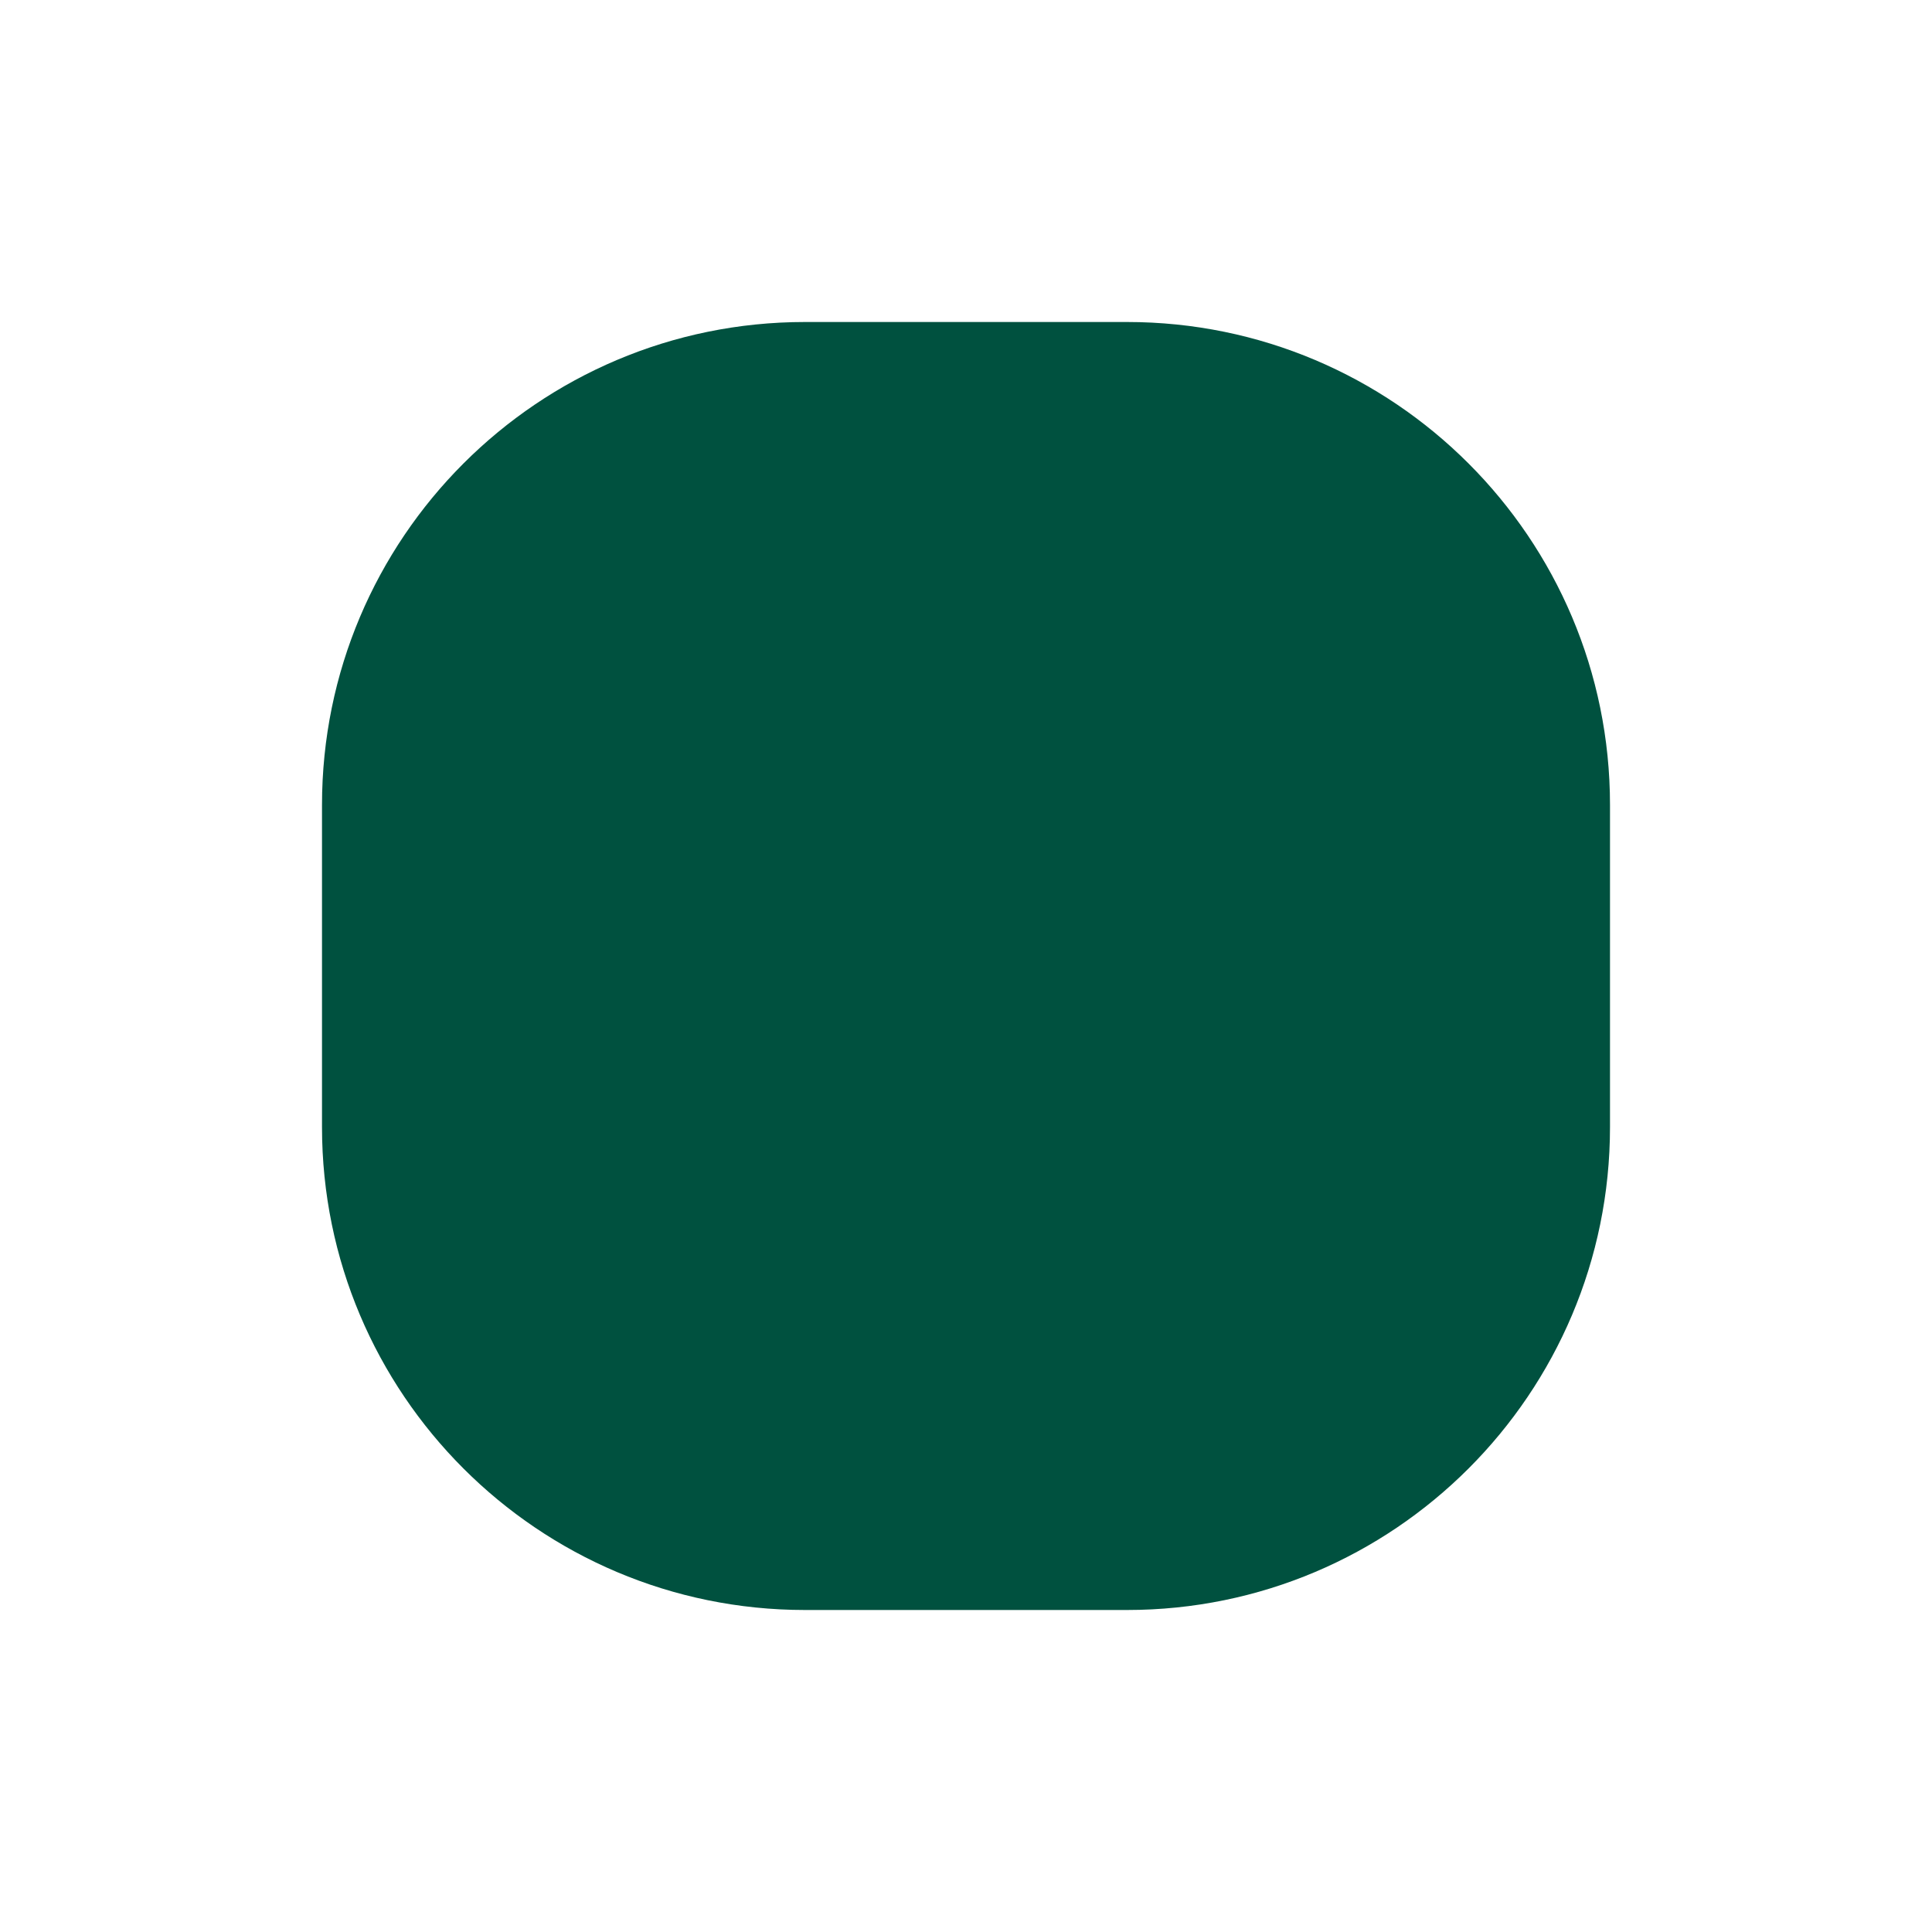
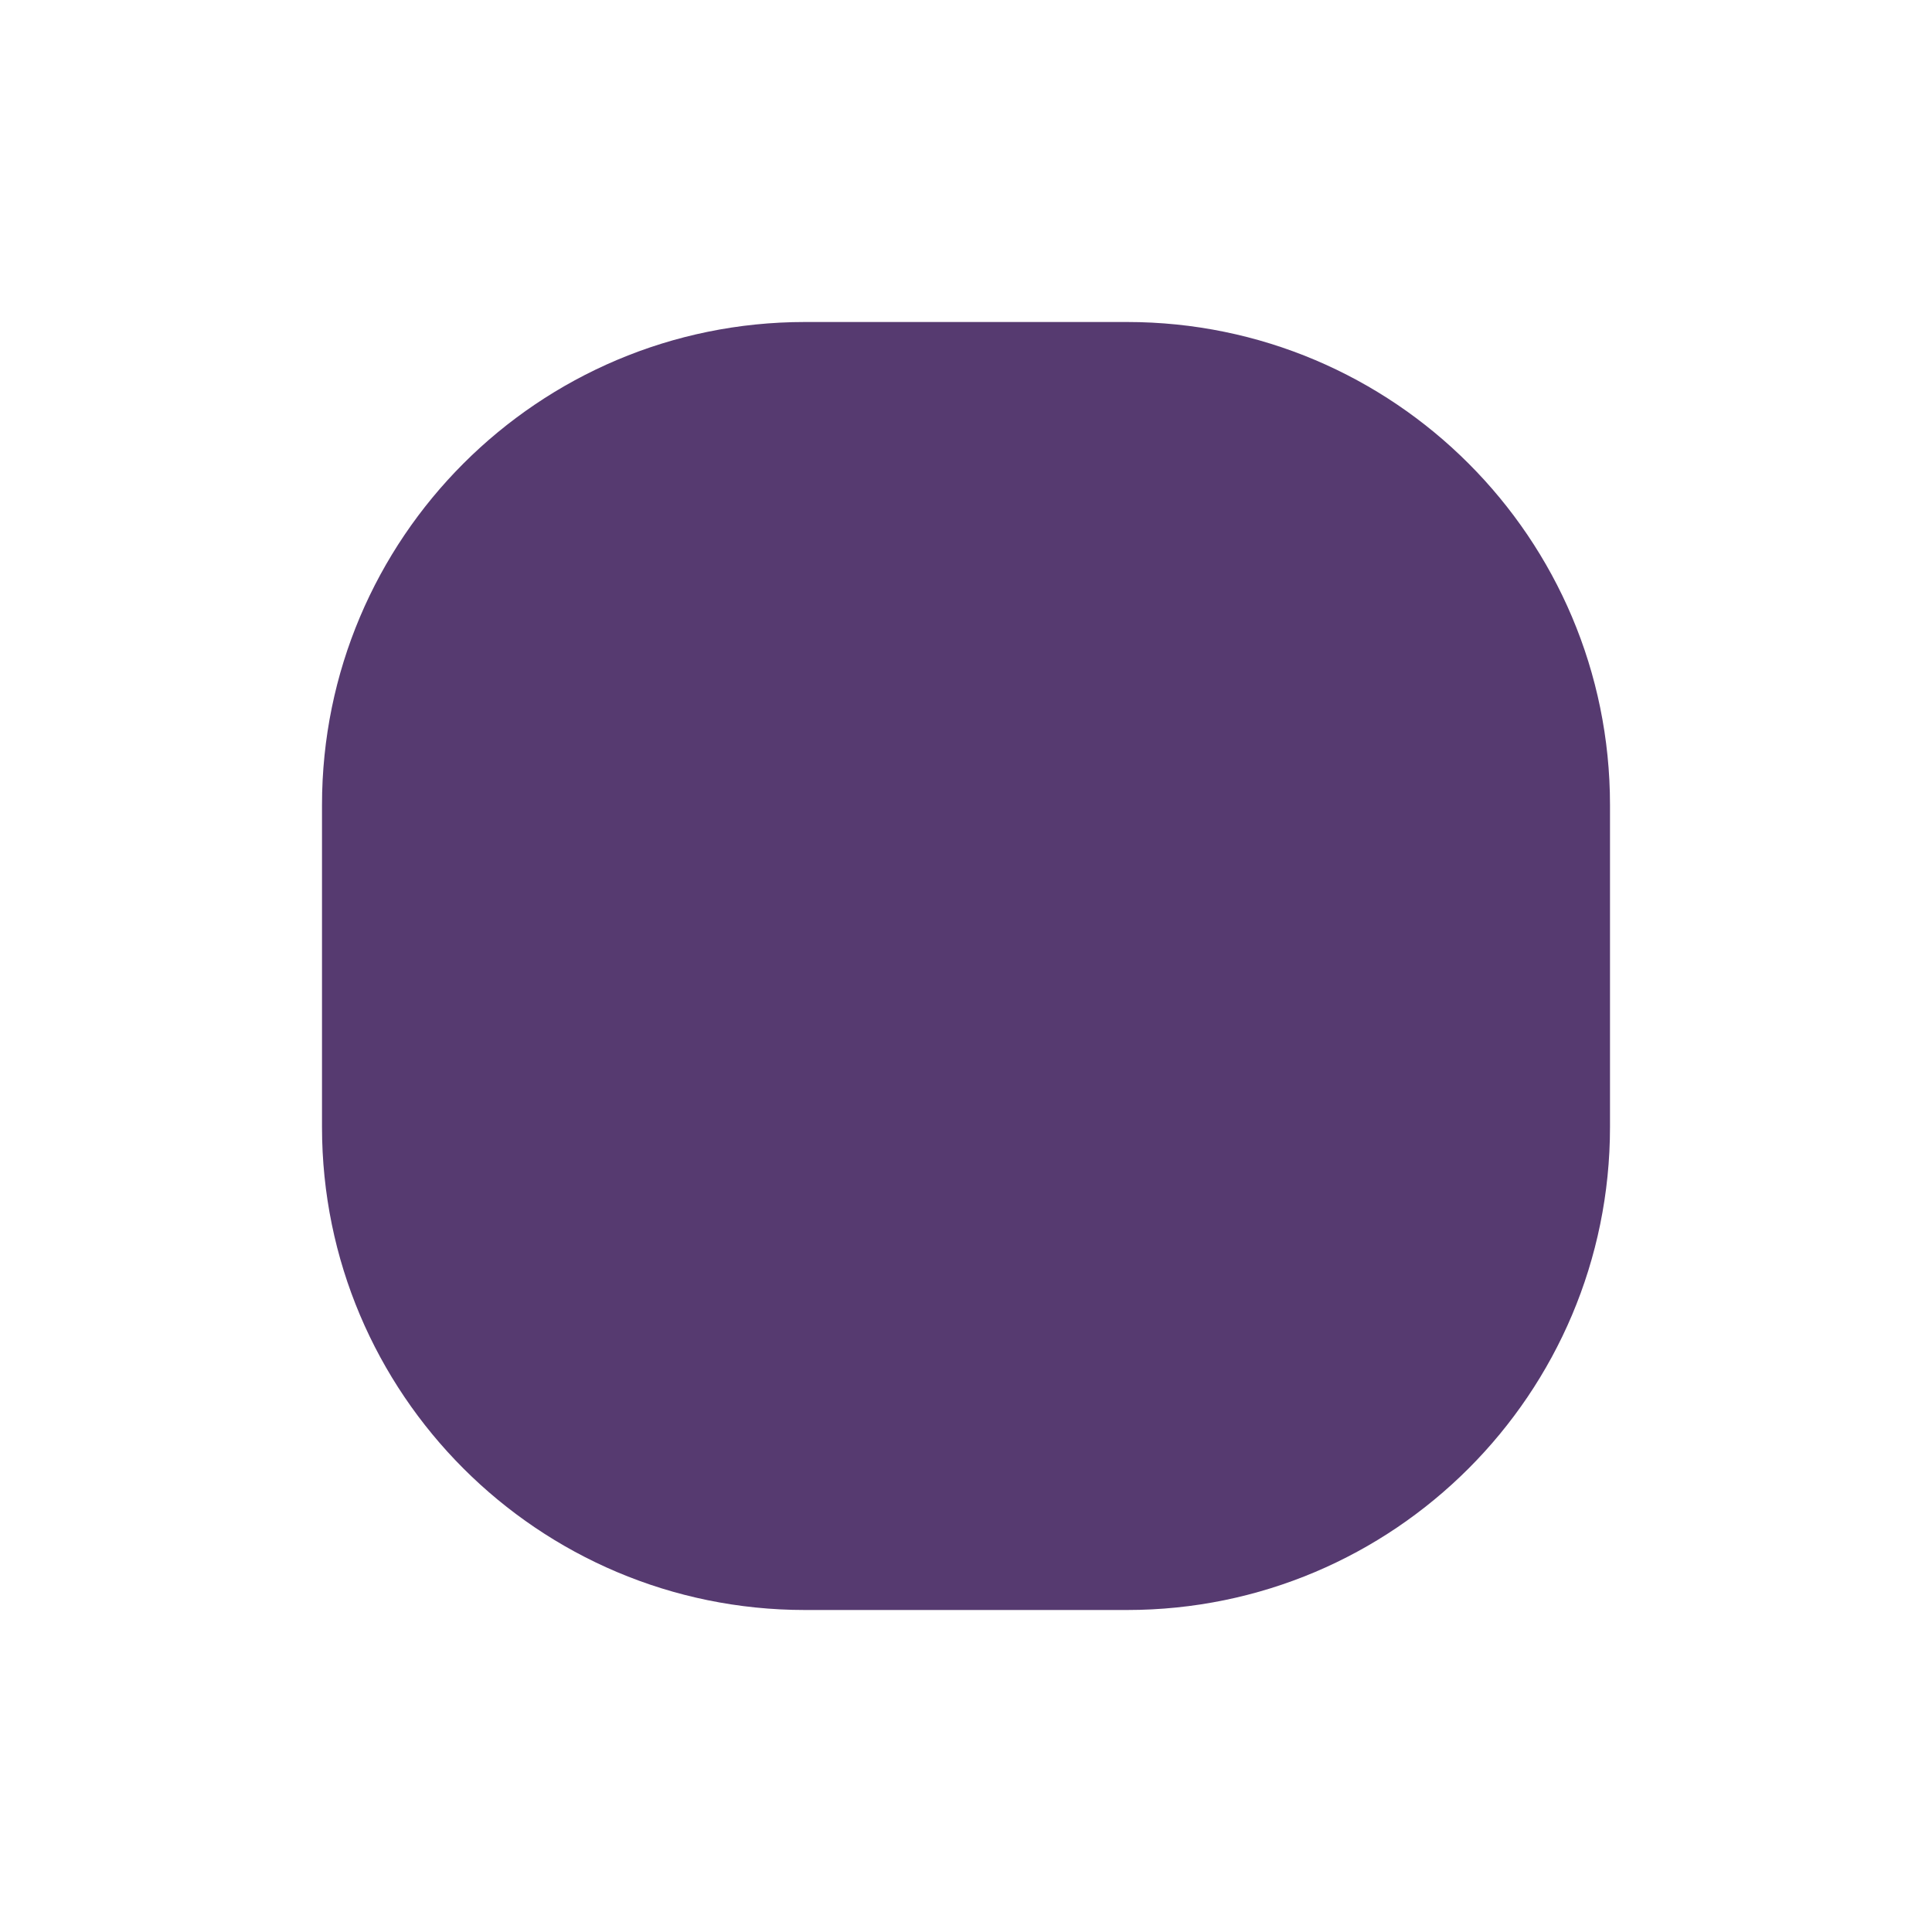
<svg xmlns="http://www.w3.org/2000/svg" width="30" height="30" version="1.1" id="svg6" viewBox="0 0 60 60">
  <defs id="defs10">
    </defs>
-   <path id="svg_1" width="40" height="40" x="10" y="10" fill="#015ad7" stroke="#000000" stroke-width="0" rx="0" d="m 25,10 h 10 a 15,15 45 0 1 15,15 v 10 a 15,15 135 0 1 -15,15 h -10 a 15,15 45 0 1 -15,-15 v -10 a 15,15 135 0 1 15,-15 z" style="fill:#00513f;fill-opacity:1" />
+   <path id="svg_1" width="40" height="40" x="10" y="10" fill="#015ad7" stroke="#000000" stroke-width="0" rx="0" d="m 25,10 h 10 a 15,15 45 0 1 15,15 v 10 a 15,15 135 0 1 -15,15 h -10 a 15,15 45 0 1 -15,-15 v -10 a 15,15 135 0 1 15,-15 z" style="fill:#563a70;fill-opacity:1" />
</svg>
